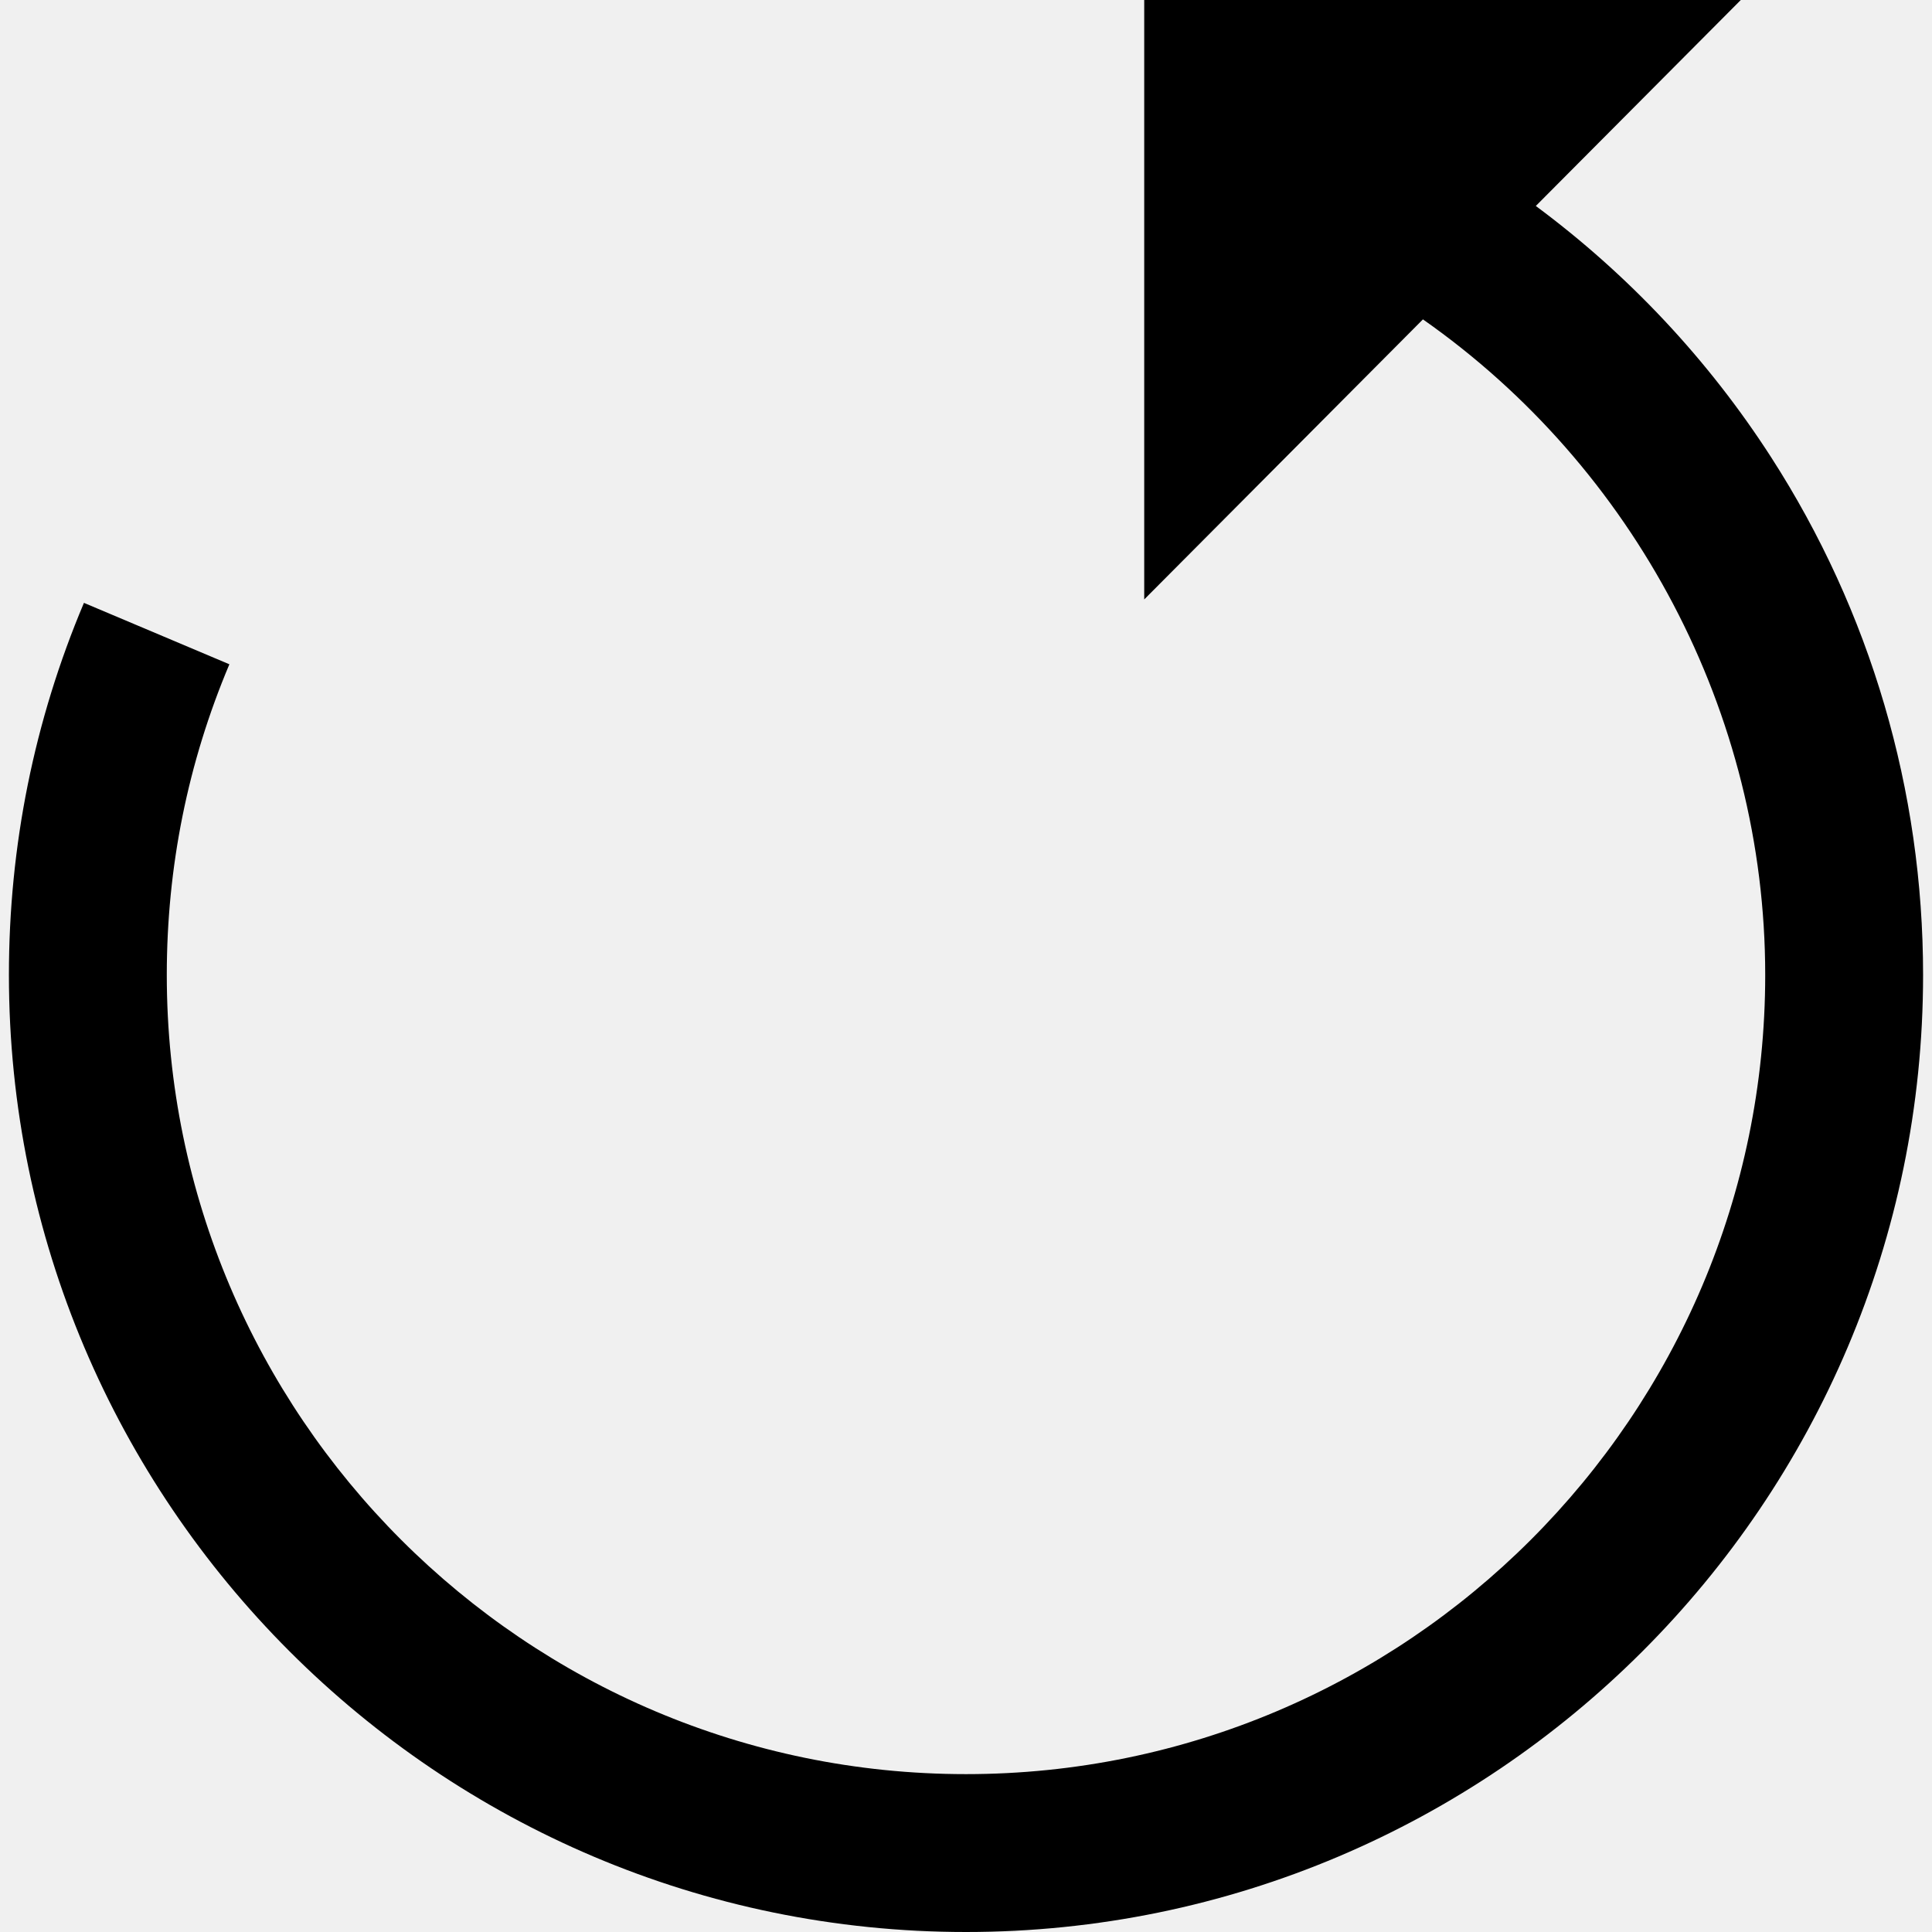
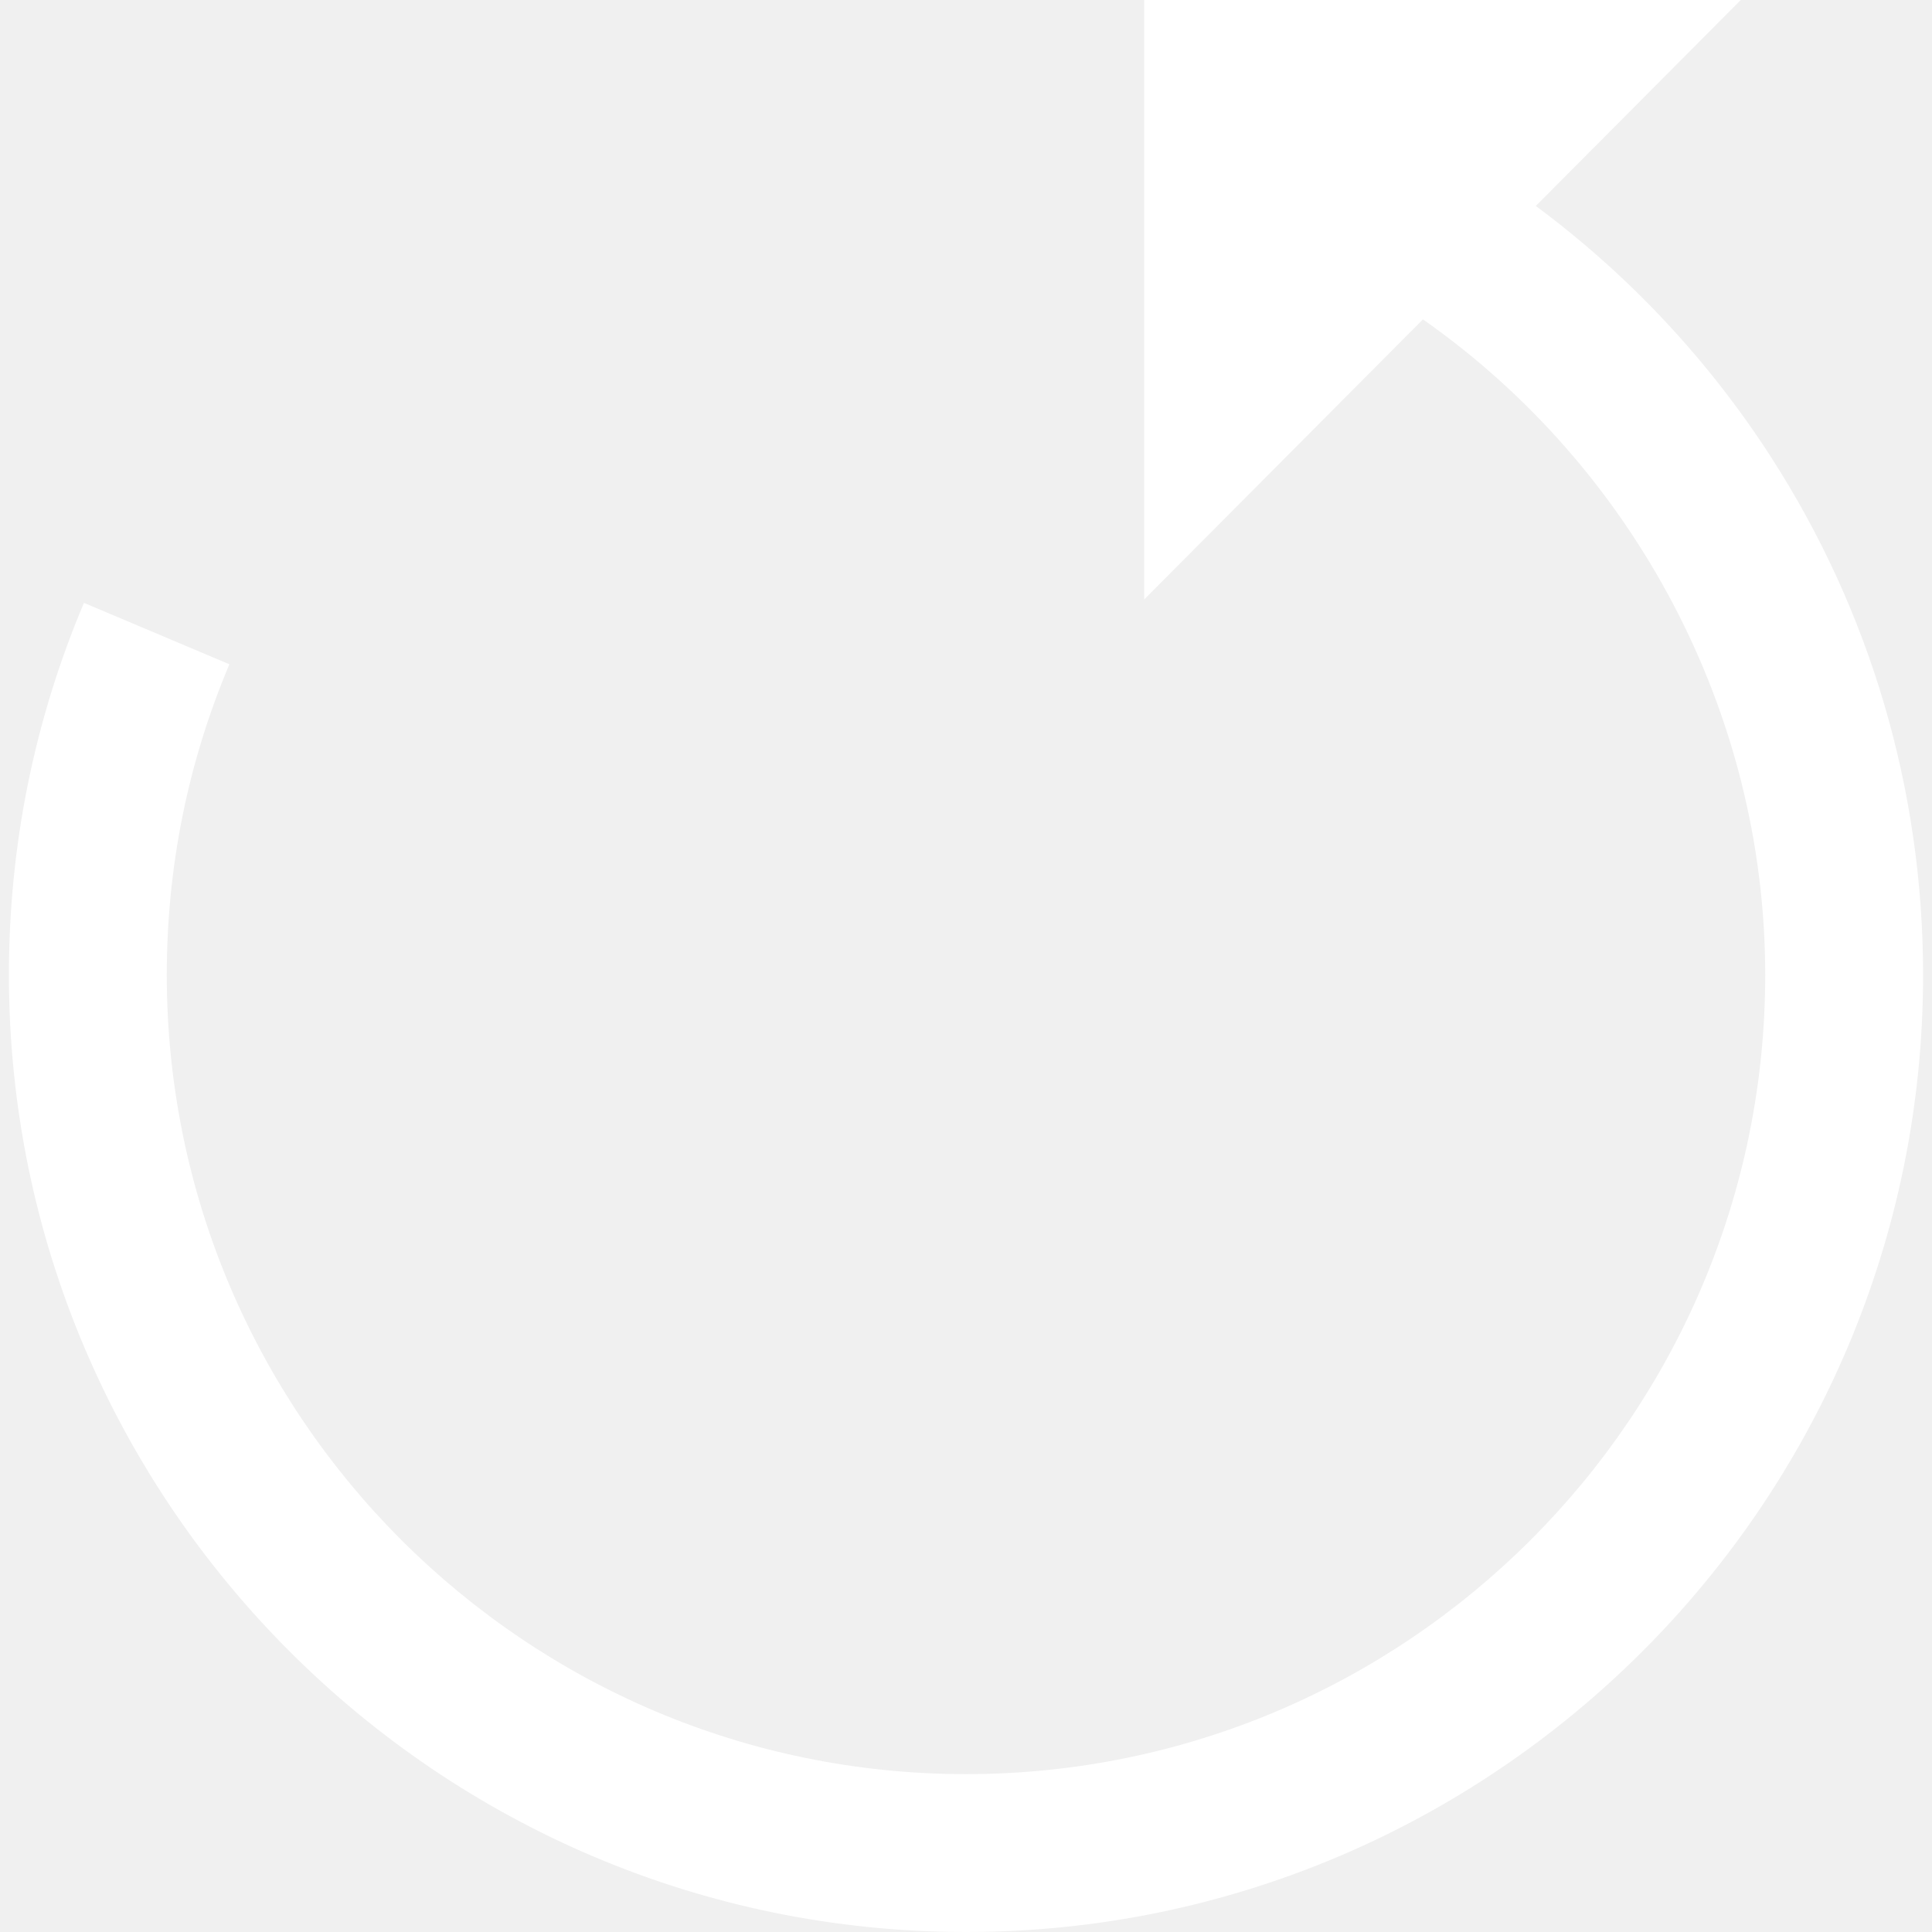
- <svg xmlns="http://www.w3.org/2000/svg" version="1.1" id="Layer_1" x="0px" y="0px" viewBox="0 0 367.136 367.136" style="enable-background:new 0 0 367.136 367.136;" xml:space="preserve">
+ <svg xmlns="http://www.w3.org/2000/svg" fill="white" version="1.1" id="Layer_1" x="0px" y="0px" viewBox="0 0 367.136 367.136" style="enable-background:new 0 0 367.136 367.136;" xml:space="preserve">
  <path d="M336.554,86.871c-11.975-18.584-27.145-34.707-44.706-47.731L330.801,0H217.436v113.91L270.4,60.691  c40.142,28.131,65.042,74.724,65.042,124.571c0,83.744-68.131,151.874-151.874,151.874S31.694,269.005,31.694,185.262  c0-20.479,4.002-40.34,11.895-59.03l-27.637-11.671c-9.461,22.403-14.258,46.19-14.258,70.701  c0,100.286,81.588,181.874,181.874,181.874s181.874-81.588,181.874-181.874C365.442,150.223,355.453,116.201,336.554,86.871z" />
  <g>
</g>
  <g>
</g>
  <g>
</g>
  <g>
</g>
  <g>
</g>
  <g>
</g>
  <g>
</g>
  <g>
</g>
  <g>
</g>
  <g>
</g>
  <g>
</g>
  <g>
</g>
  <g>
</g>
  <g>
</g>
  <g>
</g>
</svg>
